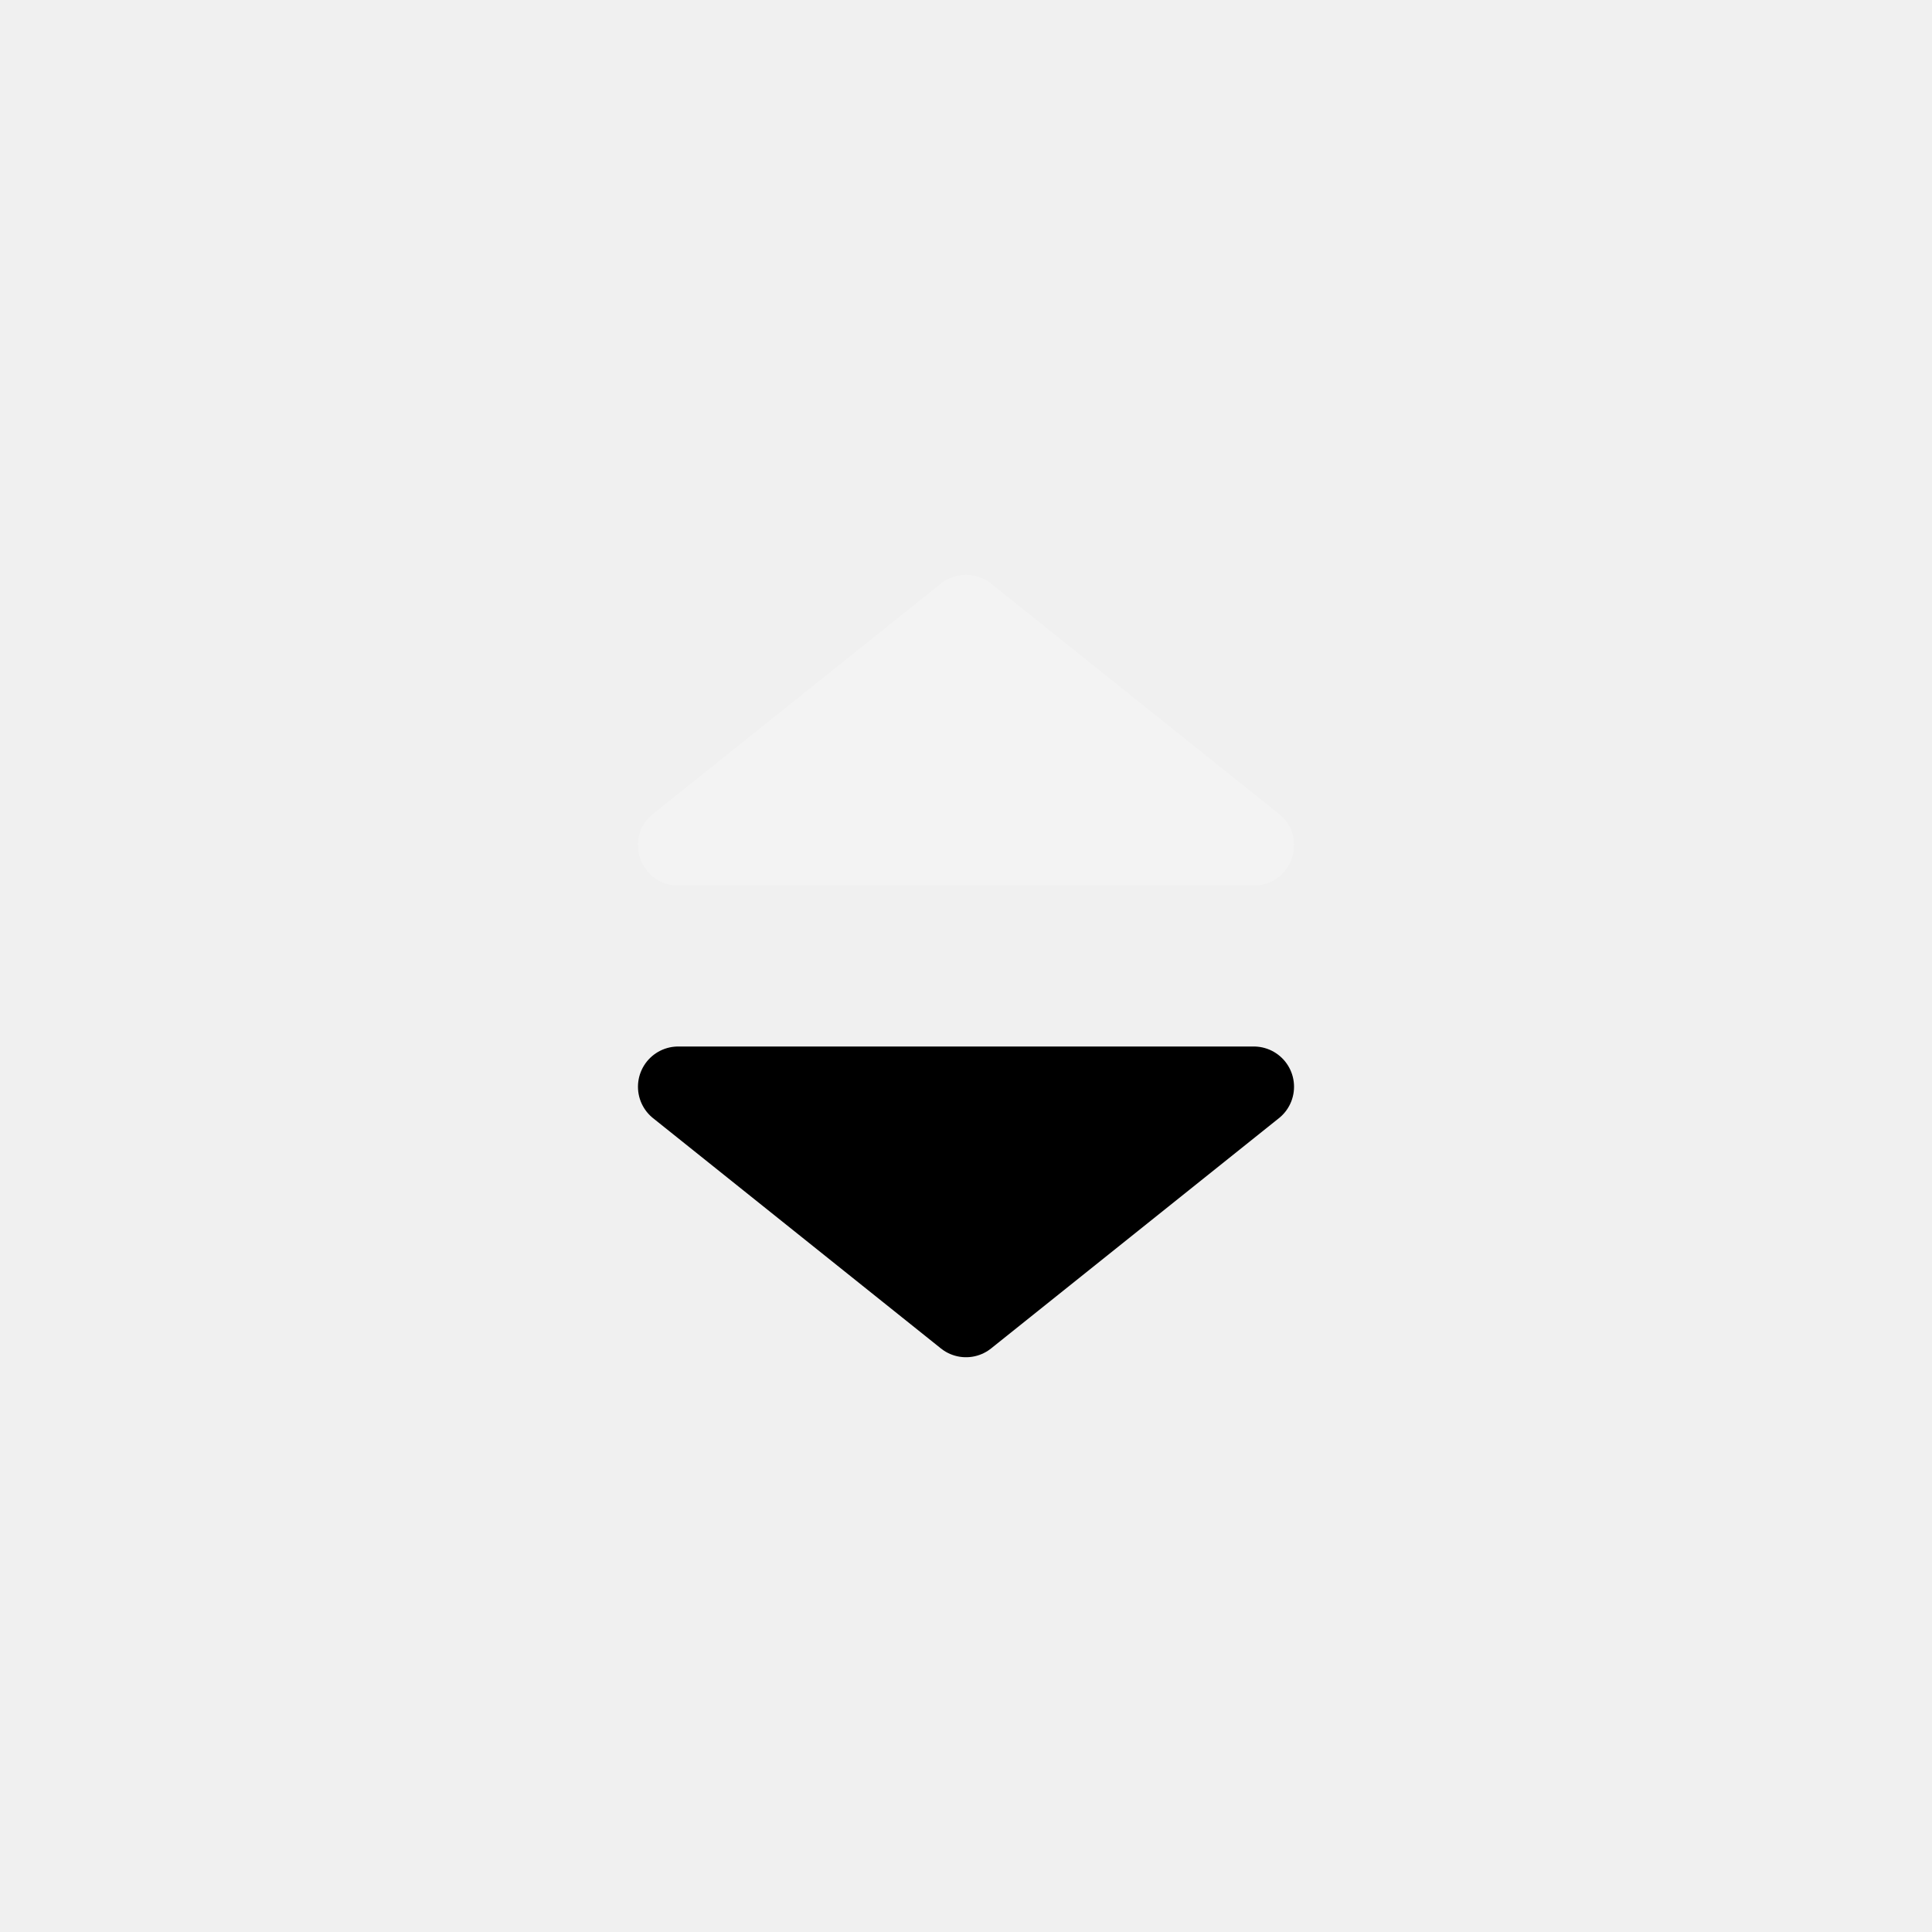
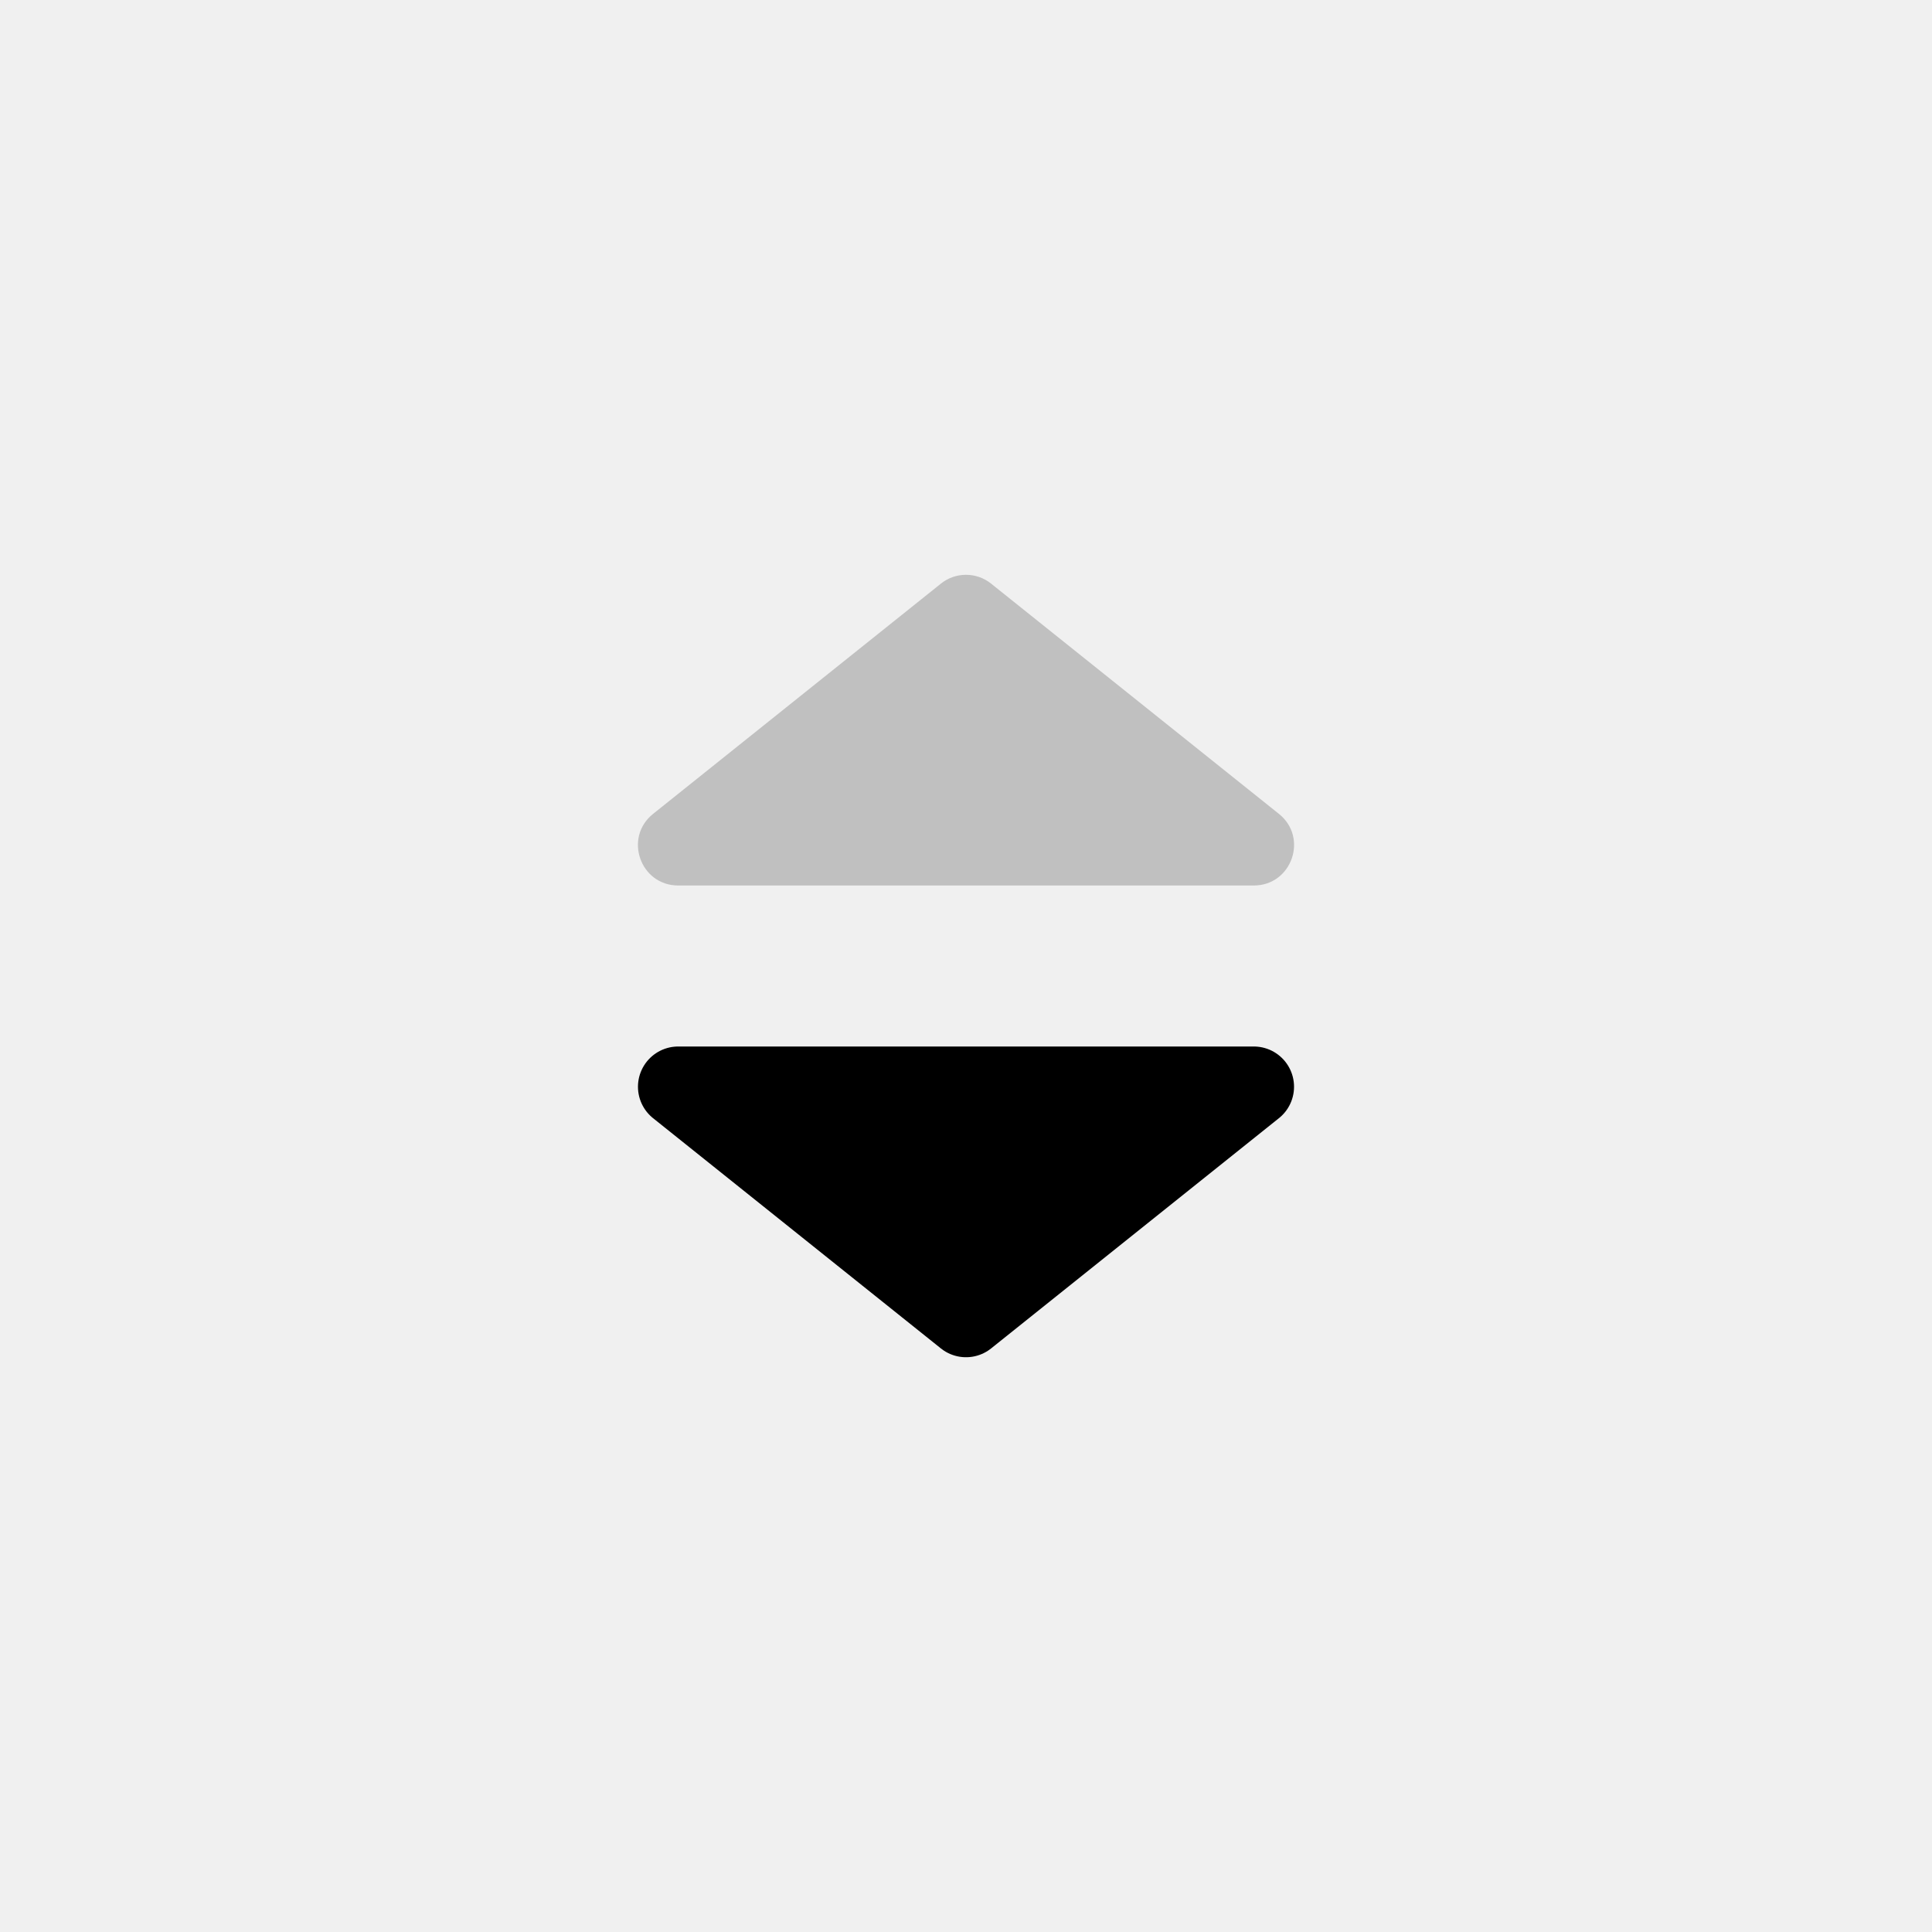
<svg xmlns="http://www.w3.org/2000/svg" fill="none" viewBox="0 0 24 24">
-   <path d="M12.312 7.25L15.887 10.11C16.256 10.405 16.047 11 15.575 11L8.425 11C7.953 11 7.744 10.405 8.113 10.11L11.688 7.25C11.87 7.104 12.13 7.104 12.312 7.25Z" fill="white" fill-opacity="0.2" />
+   <path d="M12.312 7.25L15.887 10.11C16.256 10.405 16.047 11 15.575 11L8.425 11C7.953 11 7.744 10.405 8.113 10.11L11.688 7.25C11.87 7.104 12.13 7.104 12.312 7.25Z" fill="currentColor" fill-opacity="0.2" />
  <path d="M12 16.36L8.425 13.5L15.575 13.5L12 16.36Z" fill="currentColor" stroke="currentColor" stroke-linejoin="round" />
</svg>
